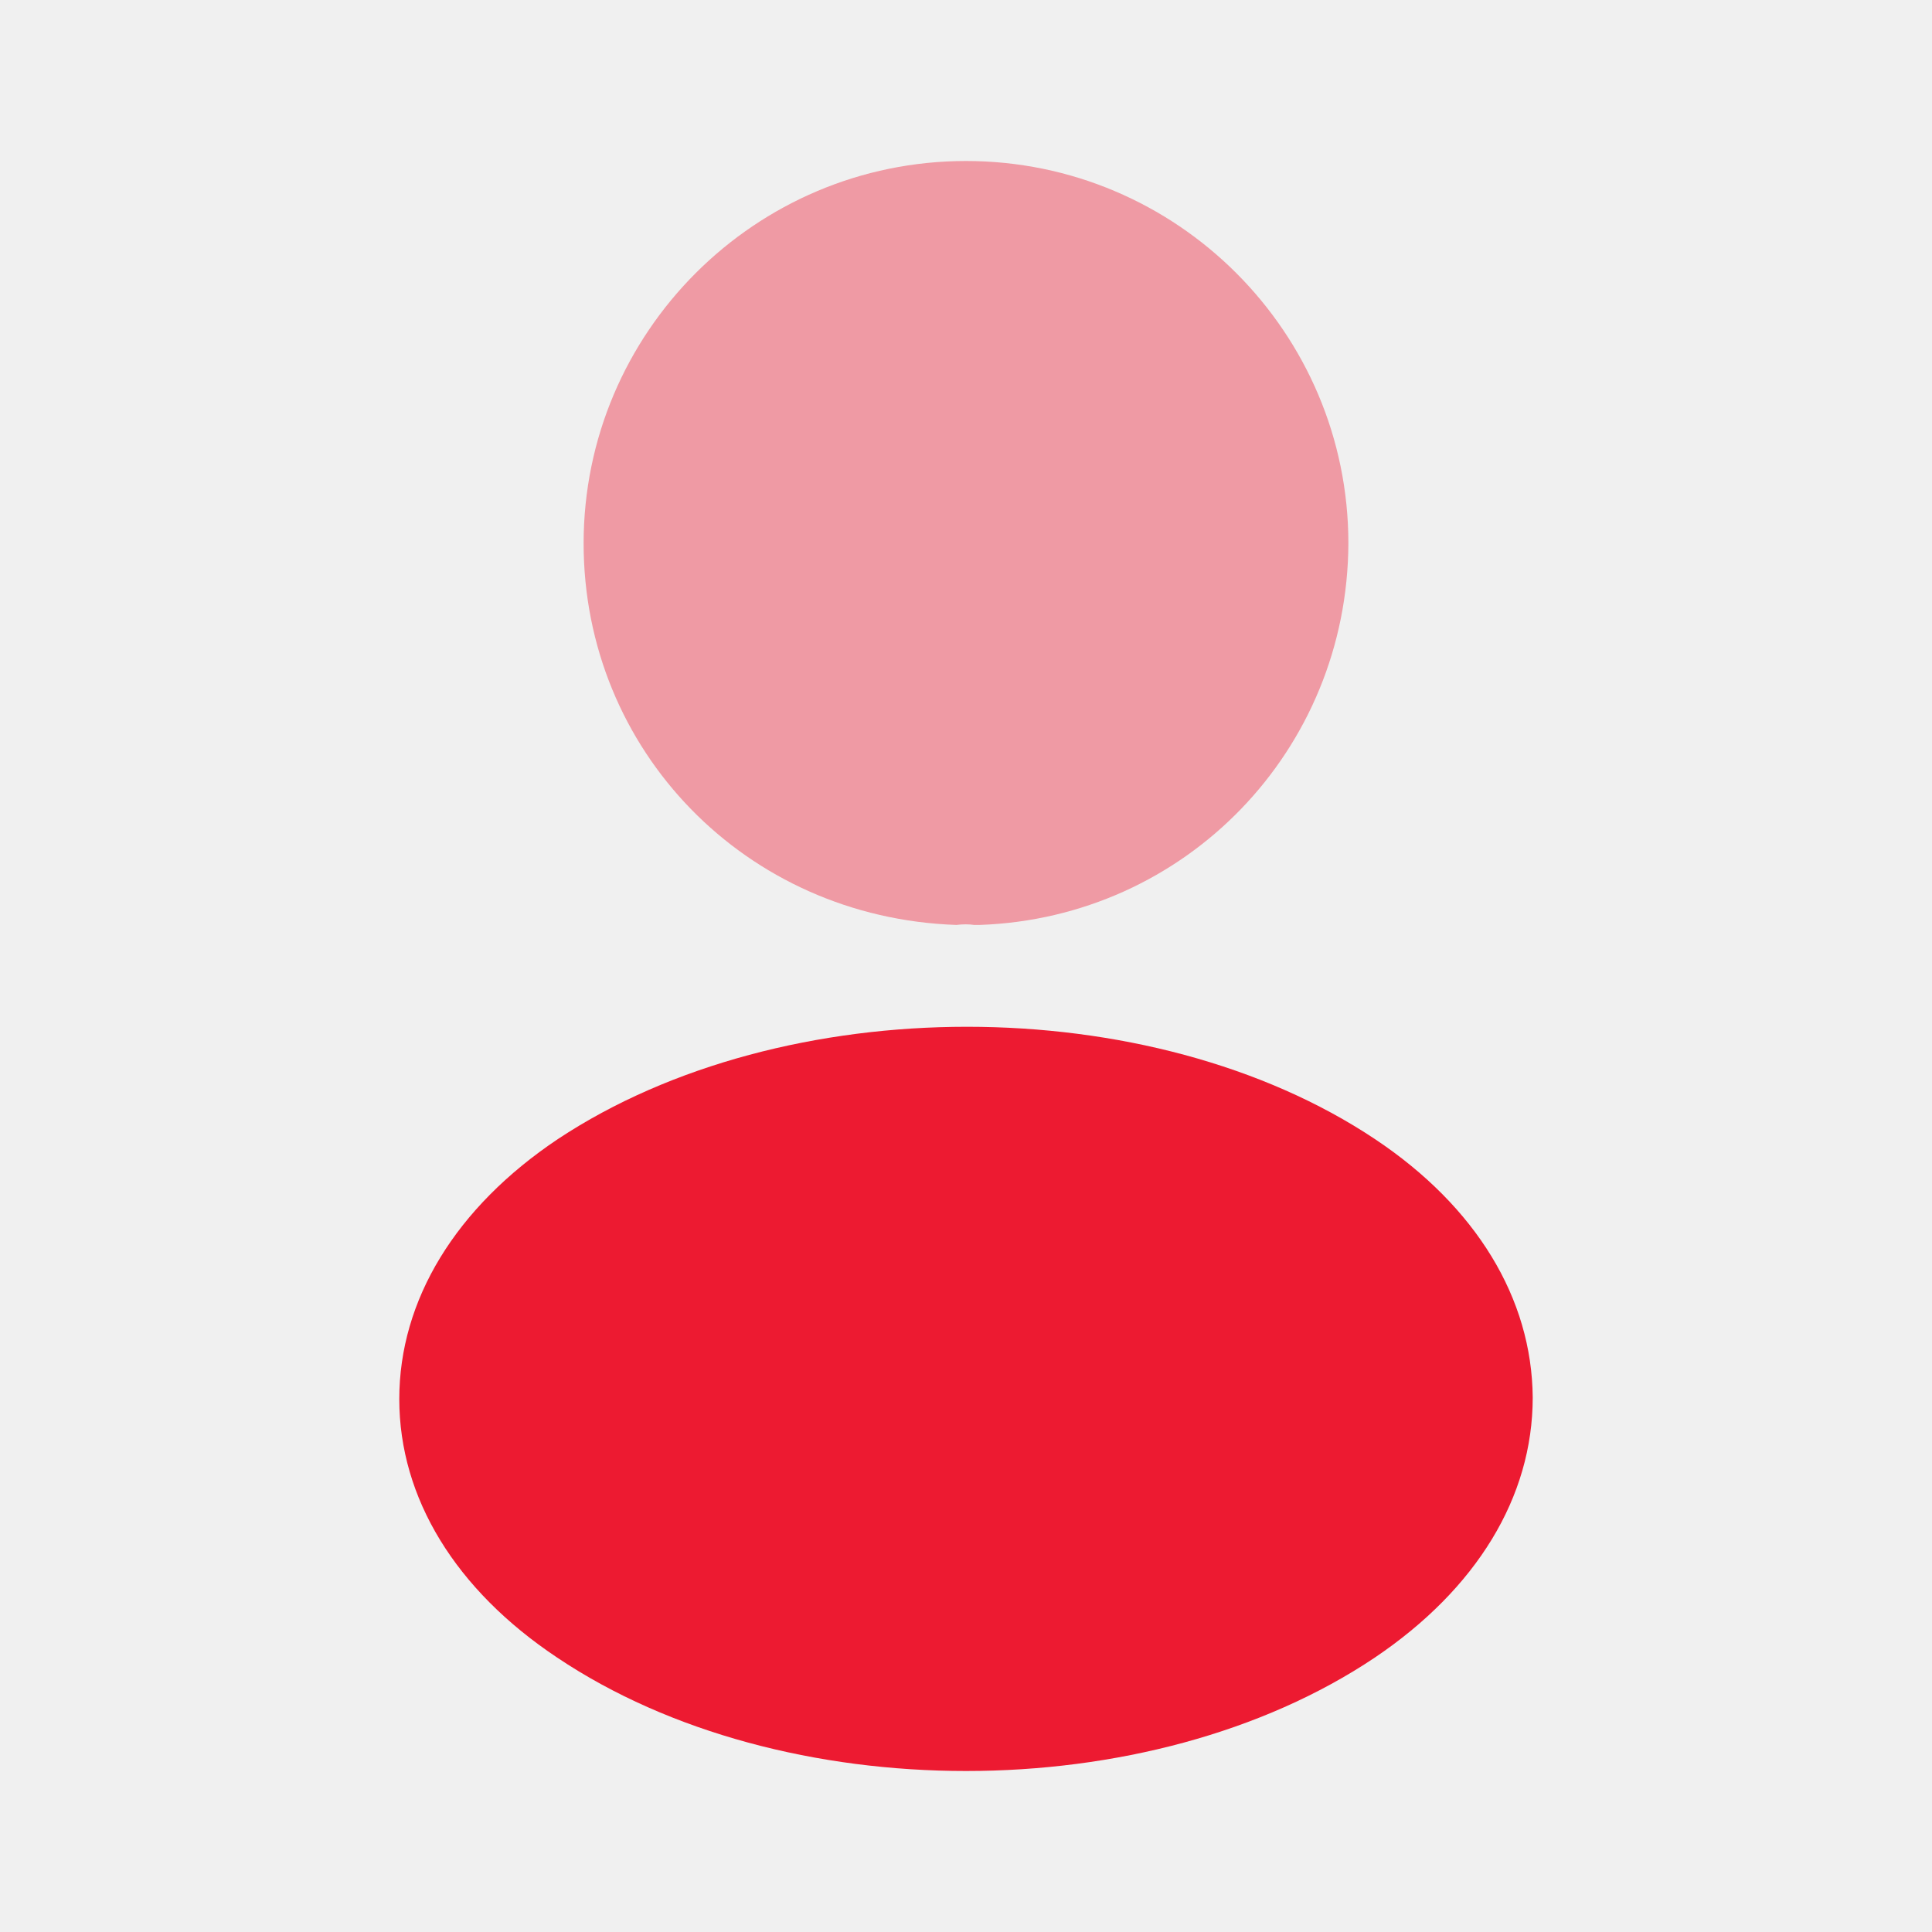
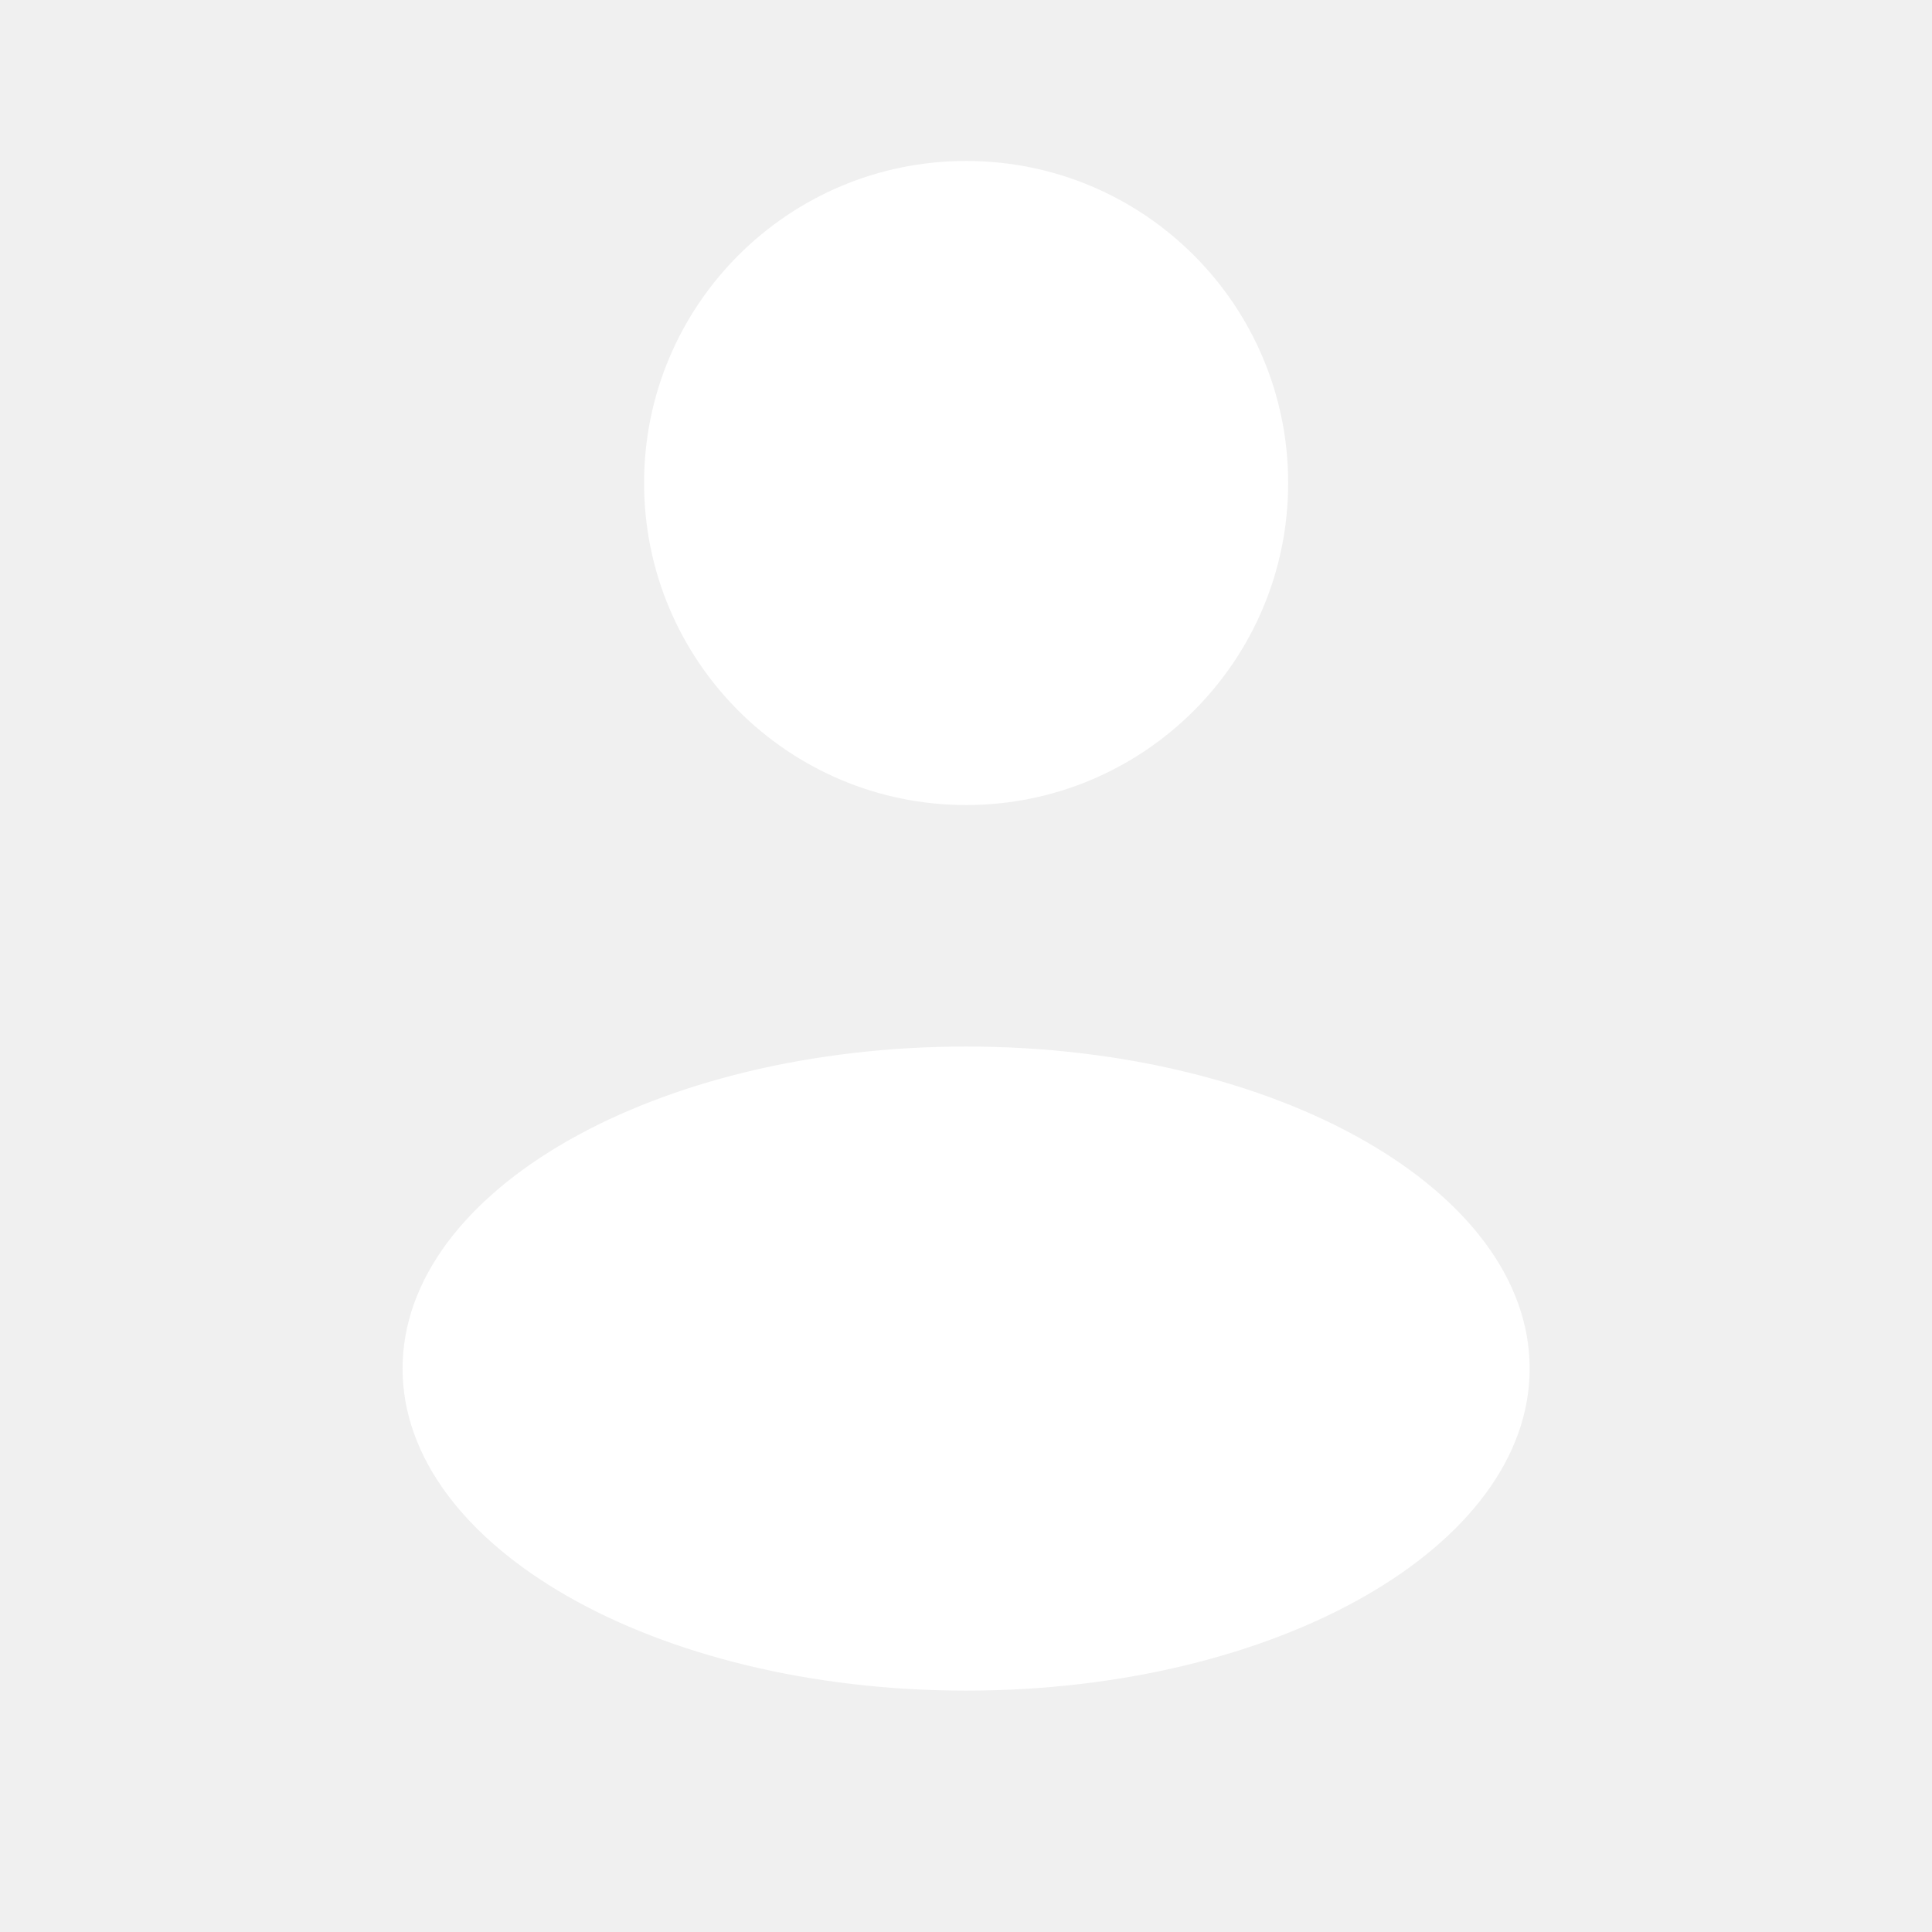
- <svg xmlns="http://www.w3.org/2000/svg" width="75" height="75" viewBox="0 0 75 75" fill="none">
-   <path opacity="0.4" d="M37.5 6.25C29.312 6.25 22.656 12.906 22.656 21.094C22.656 29.125 28.938 35.625 37.125 35.906C37.375 35.875 37.625 35.875 37.812 35.906C37.875 35.906 37.906 35.906 37.969 35.906C38 35.906 38 35.906 38.031 35.906C46.031 35.625 52.312 29.125 52.344 21.094C52.344 12.906 45.688 6.25 37.5 6.25Z" fill="#ED1A31" />
-   <path d="M53.375 44.219C44.656 38.406 30.438 38.406 21.656 44.219C17.688 46.875 15.5 50.469 15.5 54.312C15.5 58.156 17.688 61.719 21.625 64.344C26 67.281 31.75 68.75 37.5 68.75C43.25 68.75 49 67.281 53.375 64.344C57.312 61.688 59.5 58.125 59.5 54.25C59.469 50.406 57.312 46.844 53.375 44.219Z" fill="#ED1A31" />
+ <svg xmlns="http://www.w3.org/2000/svg" width="16" height="16" viewBox="0 0 16 16" fill="none">
+   <ellipse cx="8.001" cy="4" rx="2.667" ry="2.667" fill="white" />
+   <ellipse cx="8.001" cy="11.334" rx="4.667" ry="2.667" fill="white" />
</svg>
